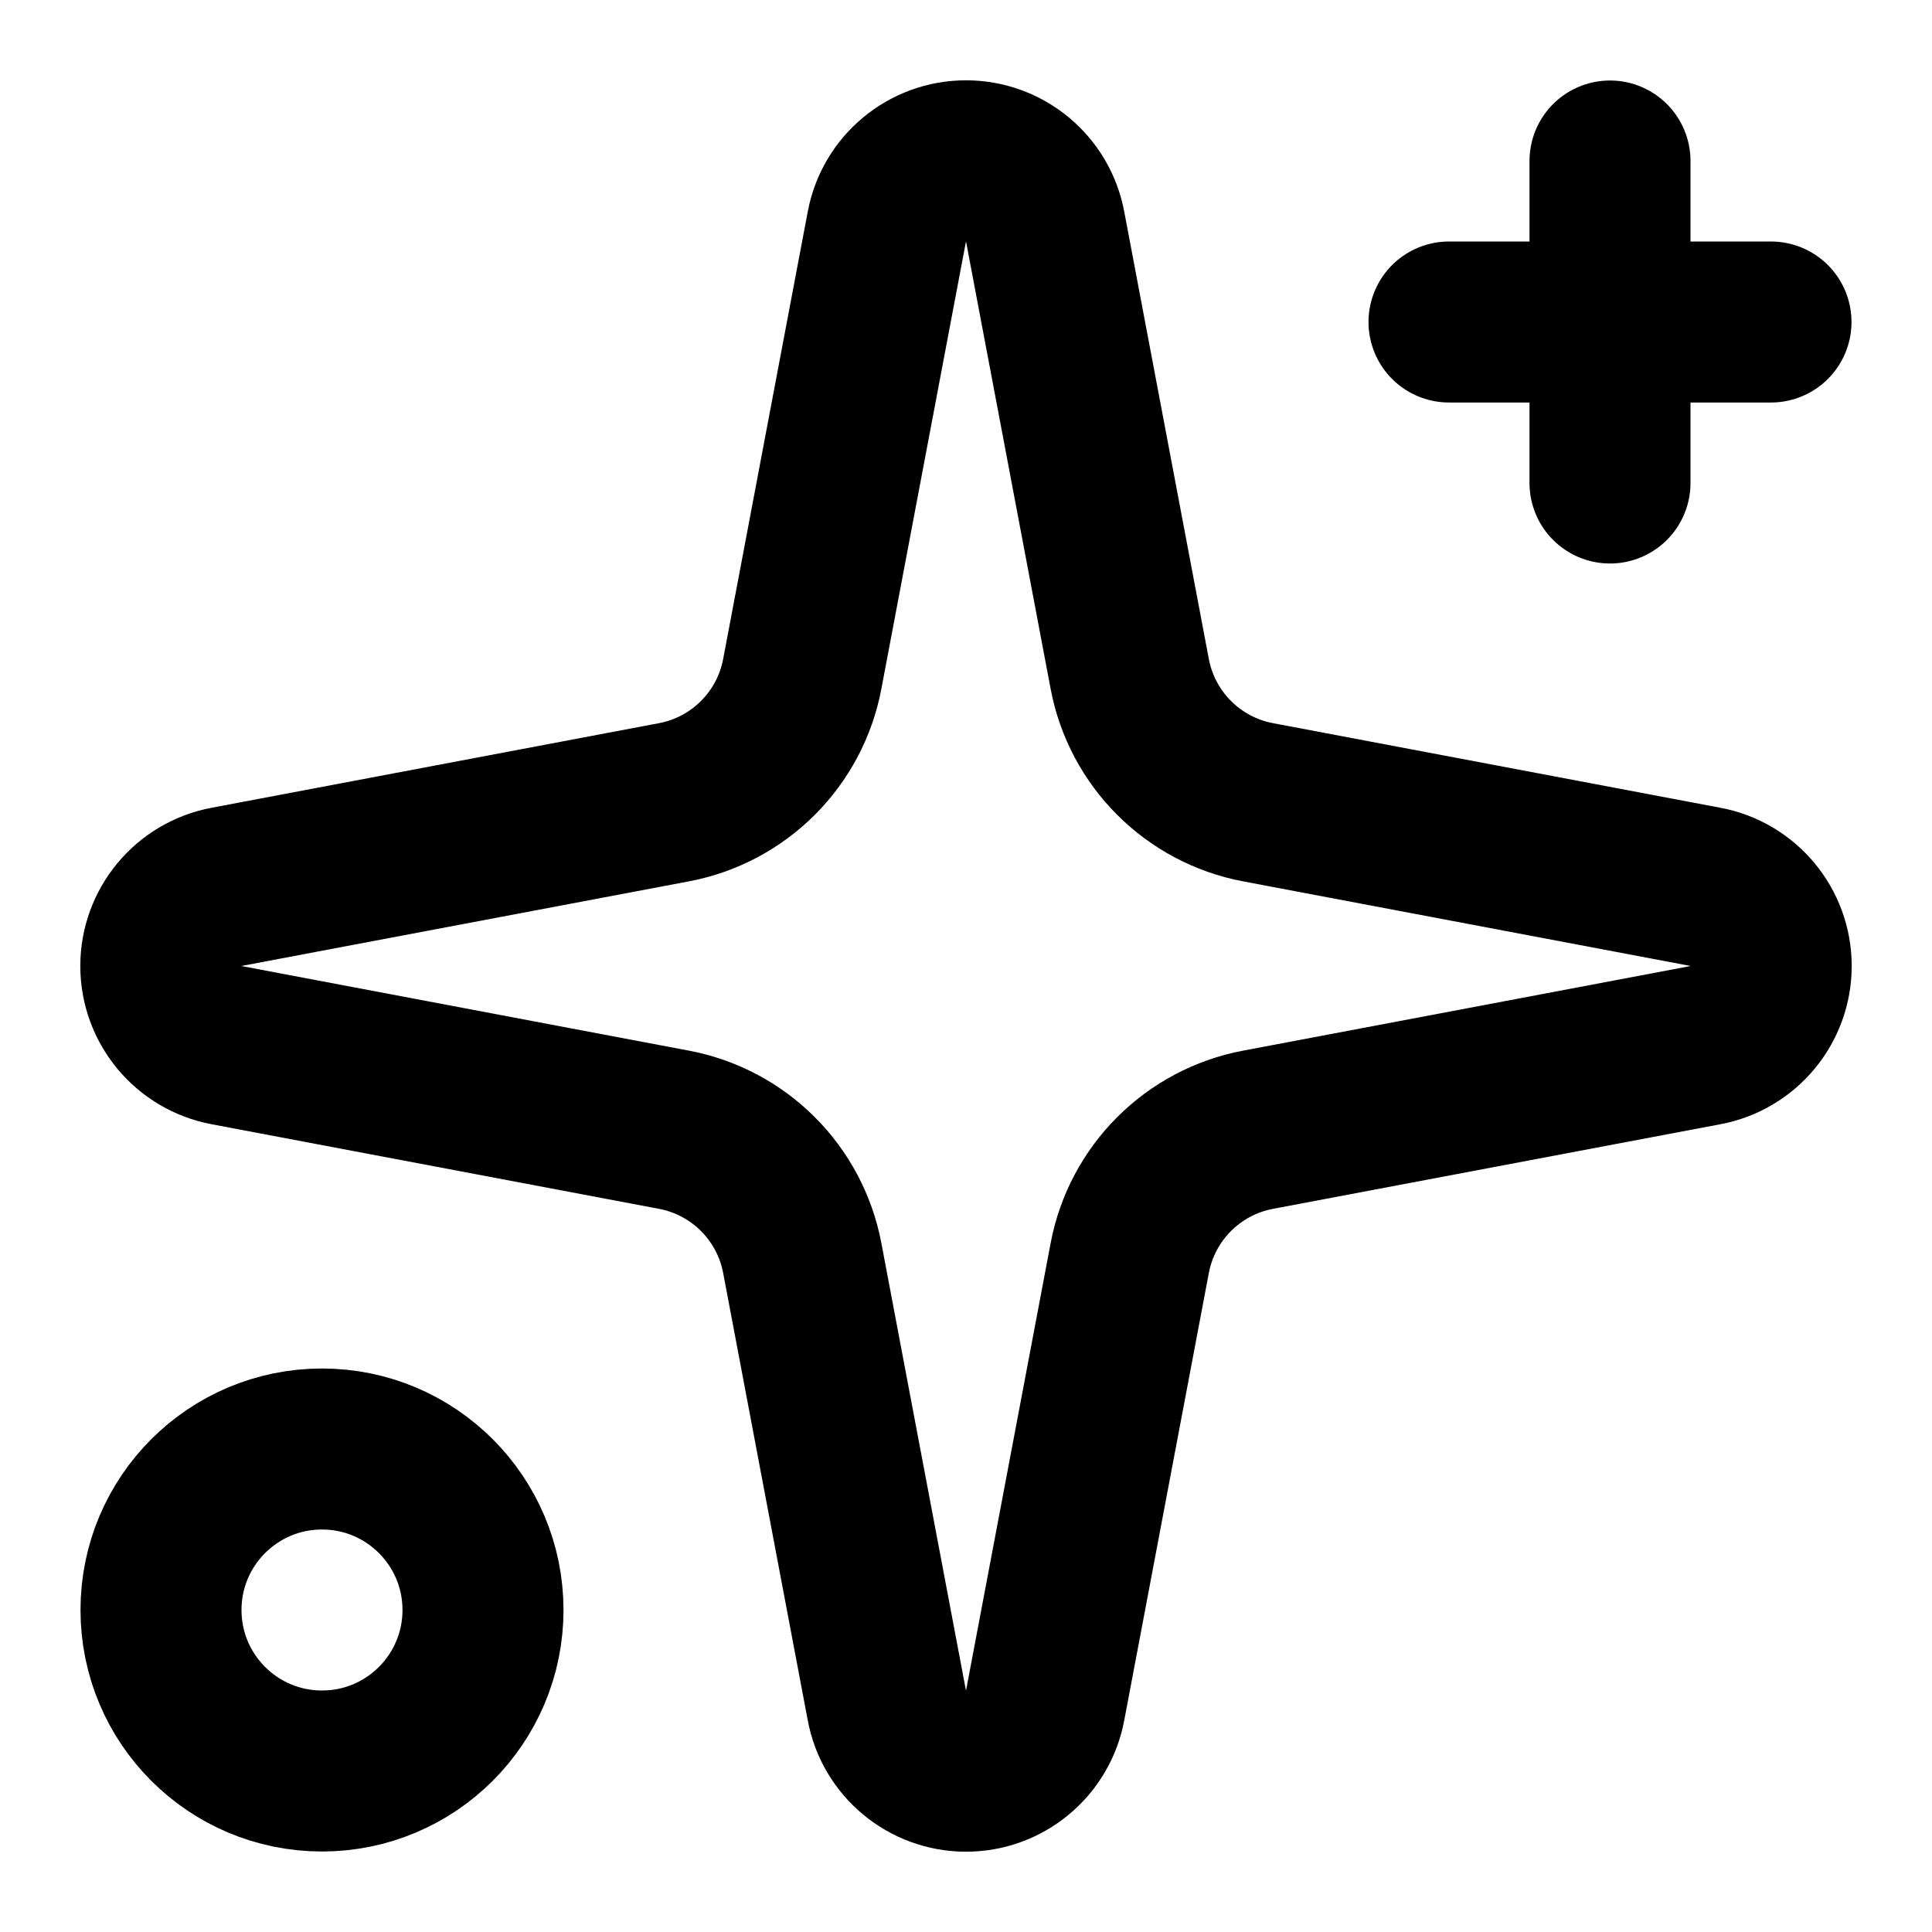
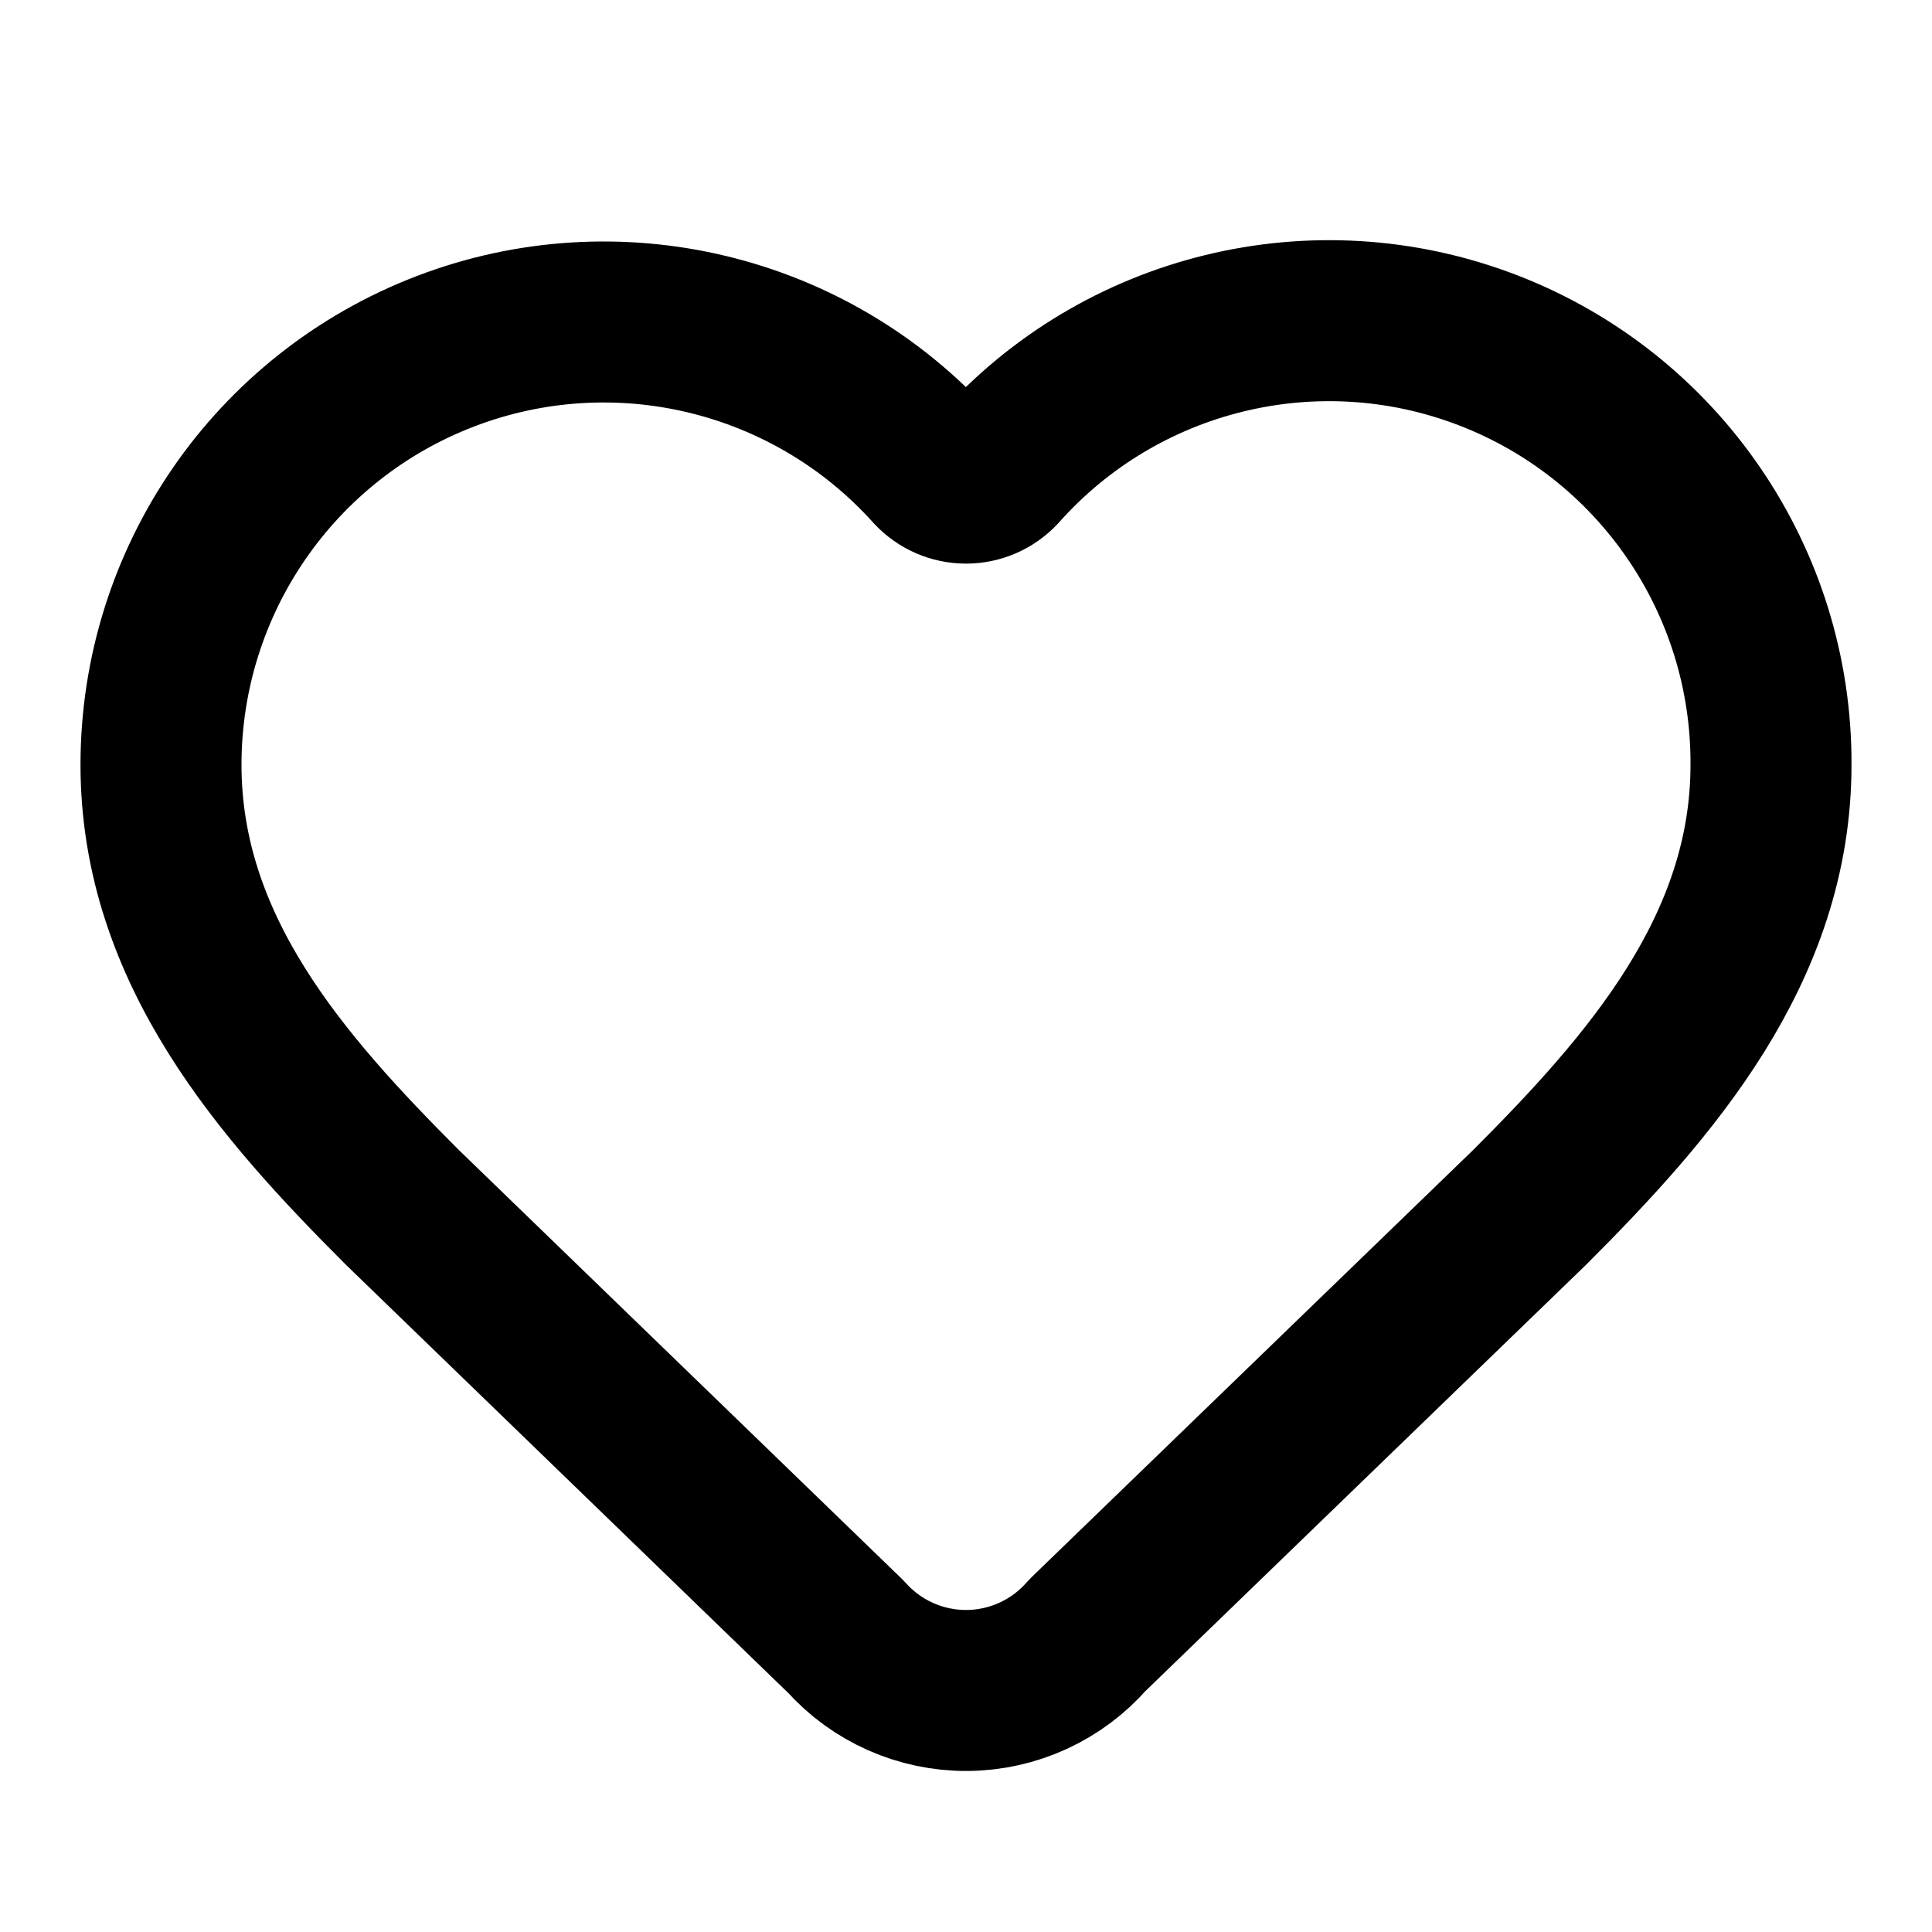
- <svg xmlns="http://www.w3.org/2000/svg" width="24" height="24" viewBox="0 0 24 24" fill="none" stroke="currentColor" stroke-width="2" stroke-linecap="round" stroke-linejoin="round" class="lucide lucide-sparkles-icon lucide-sparkles">
-   <path d="M11.017 2.814a1 1 0 0 1 1.966 0l1.051 5.558a2 2 0 0 0 1.594 1.594l5.558 1.051a1 1 0 0 1 0 1.966l-5.558 1.051a2 2 0 0 0-1.594 1.594l-1.051 5.558a1 1 0 0 1-1.966 0l-1.051-5.558a2 2 0 0 0-1.594-1.594l-5.558-1.051a1 1 0 0 1 0-1.966l5.558-1.051a2 2 0 0 0 1.594-1.594z" />
-   <path d="M20 2v4" />
-   <path d="M22 4h-4" />
-   <circle cx="4" cy="20" r="2" />
+ <svg xmlns="http://www.w3.org/2000/svg" width="24" height="24" viewBox="0 0 24 24" fill="none" stroke="currentColor" stroke-width="2" stroke-linecap="round" stroke-linejoin="round" class="lucide lucide-heart-icon lucide-heart">
+   <path d="M2 9.5a5.5 5.5 0 0 1 9.591-3.676.56.56 0 0 0 .818 0A5.49 5.49 0 0 1 22 9.5c0 2.29-1.5 4-3 5.5l-5.492 5.313a2 2 0 0 1-3 .019L5 15c-1.5-1.5-3-3.2-3-5.5" />
</svg>
